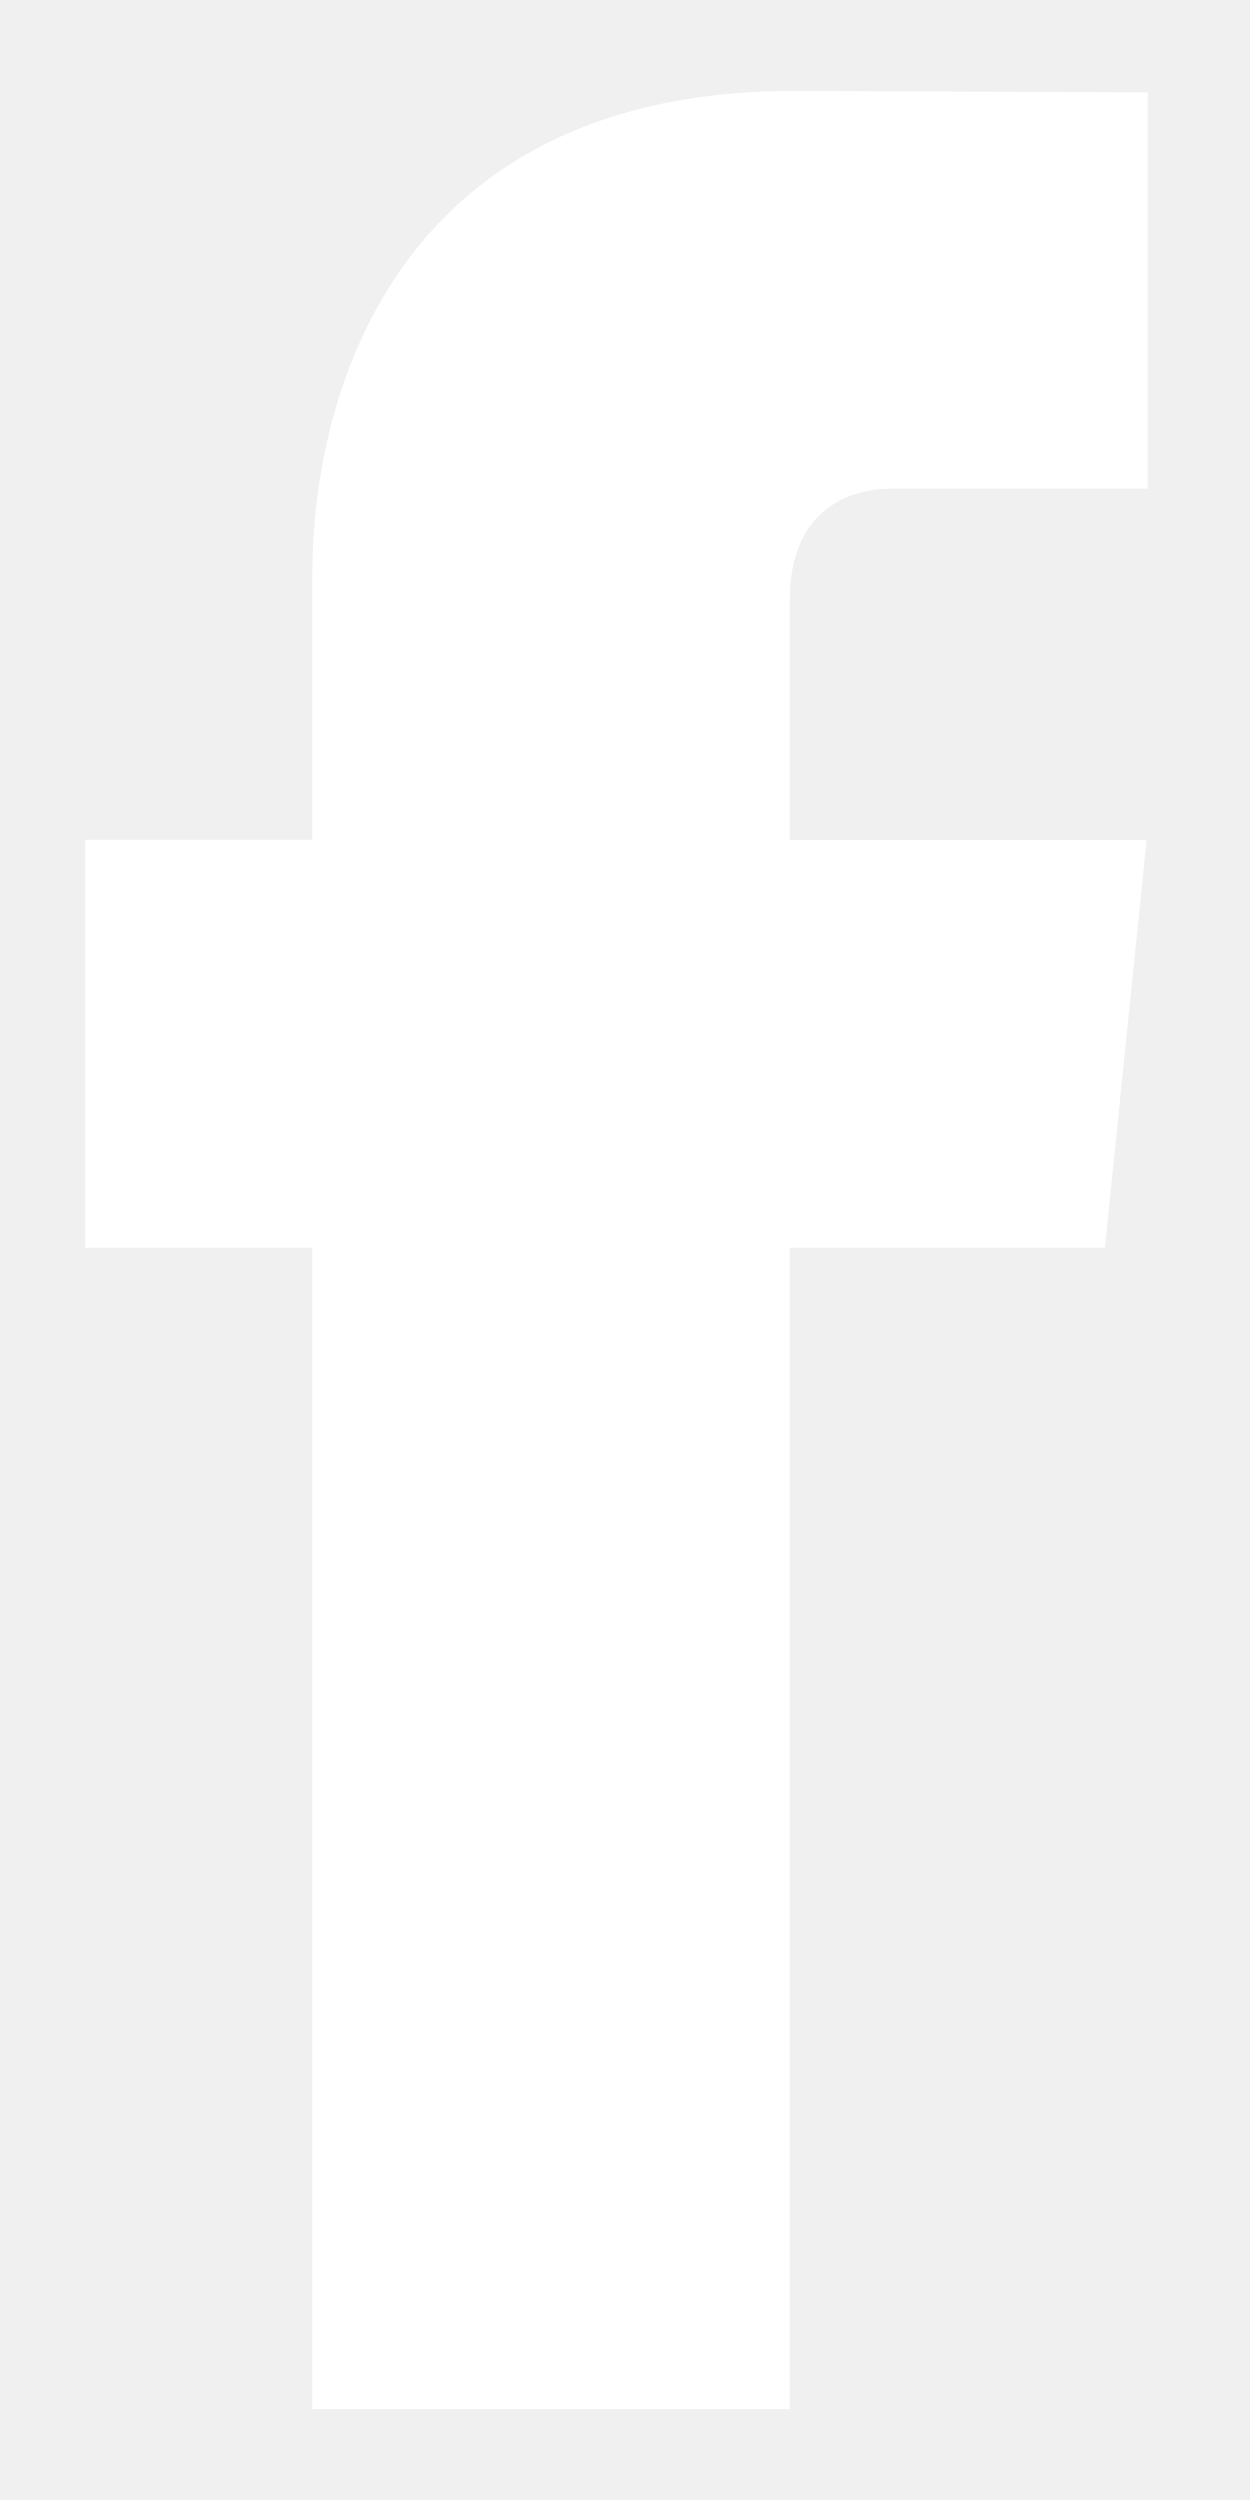
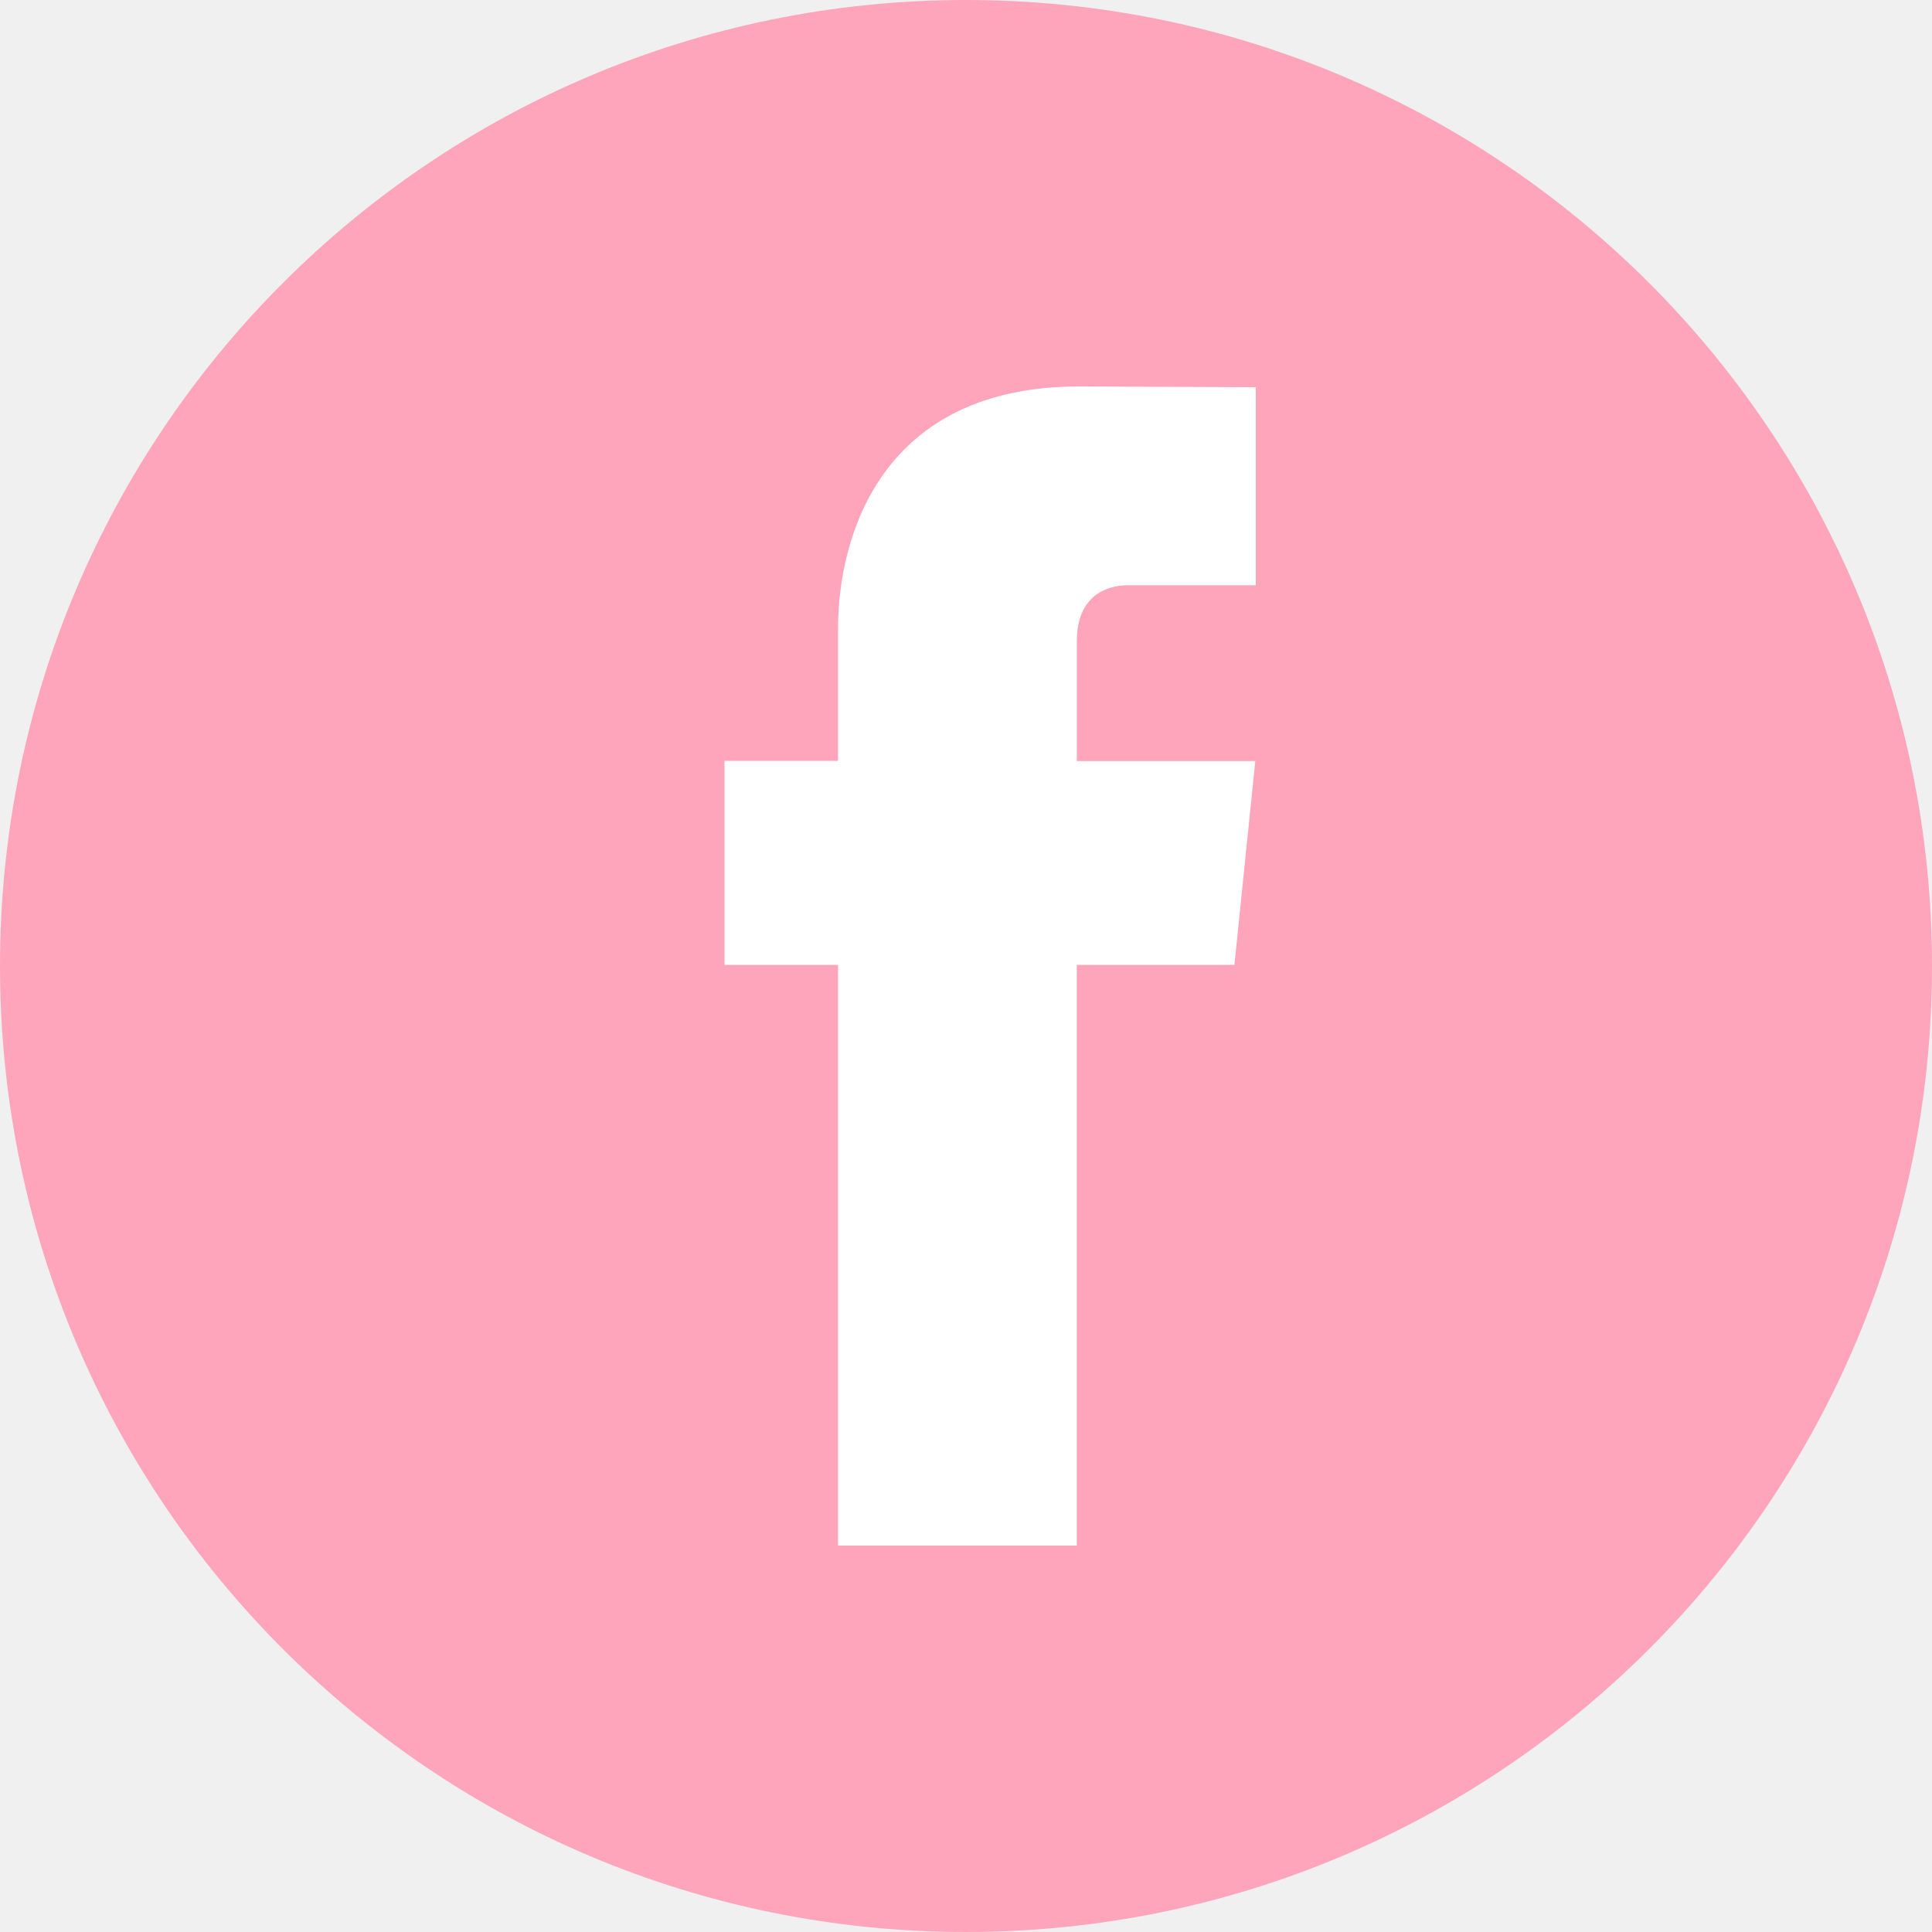
- <svg xmlns="http://www.w3.org/2000/svg" width="11" height="22" fill="none">
-   <path d="M9.723 10.98H6.95V21.2H2.748V10.98H.75V7.39h1.998V5.065C2.748 3.403 3.533.8 6.988.8L10.1.813V4.3H7.842c-.37 0-.892.187-.892.98v2.113h3.14l-.367 3.588Z" fill="#fff" />
+ <svg xmlns="http://www.w3.org/2000/svg" width="34" height="34" fill="none">
+   <path d="M17 34c9.389 0 17-7.611 17-17S26.389 0 17 0 0 7.611 0 17s7.611 17 17 17Z" fill="#FEA5BB" />
+   <path d="M21.724 16.98H18.95V27.2h-4.202V16.98H12.75V13.39h1.998v-2.324c0-1.662.785-4.265 4.24-4.265l3.112.013V10.3h-2.258c-.37 0-.891.187-.891.98v2.113h3.14l-.367 3.588Z" fill="#fff" />
</svg>
